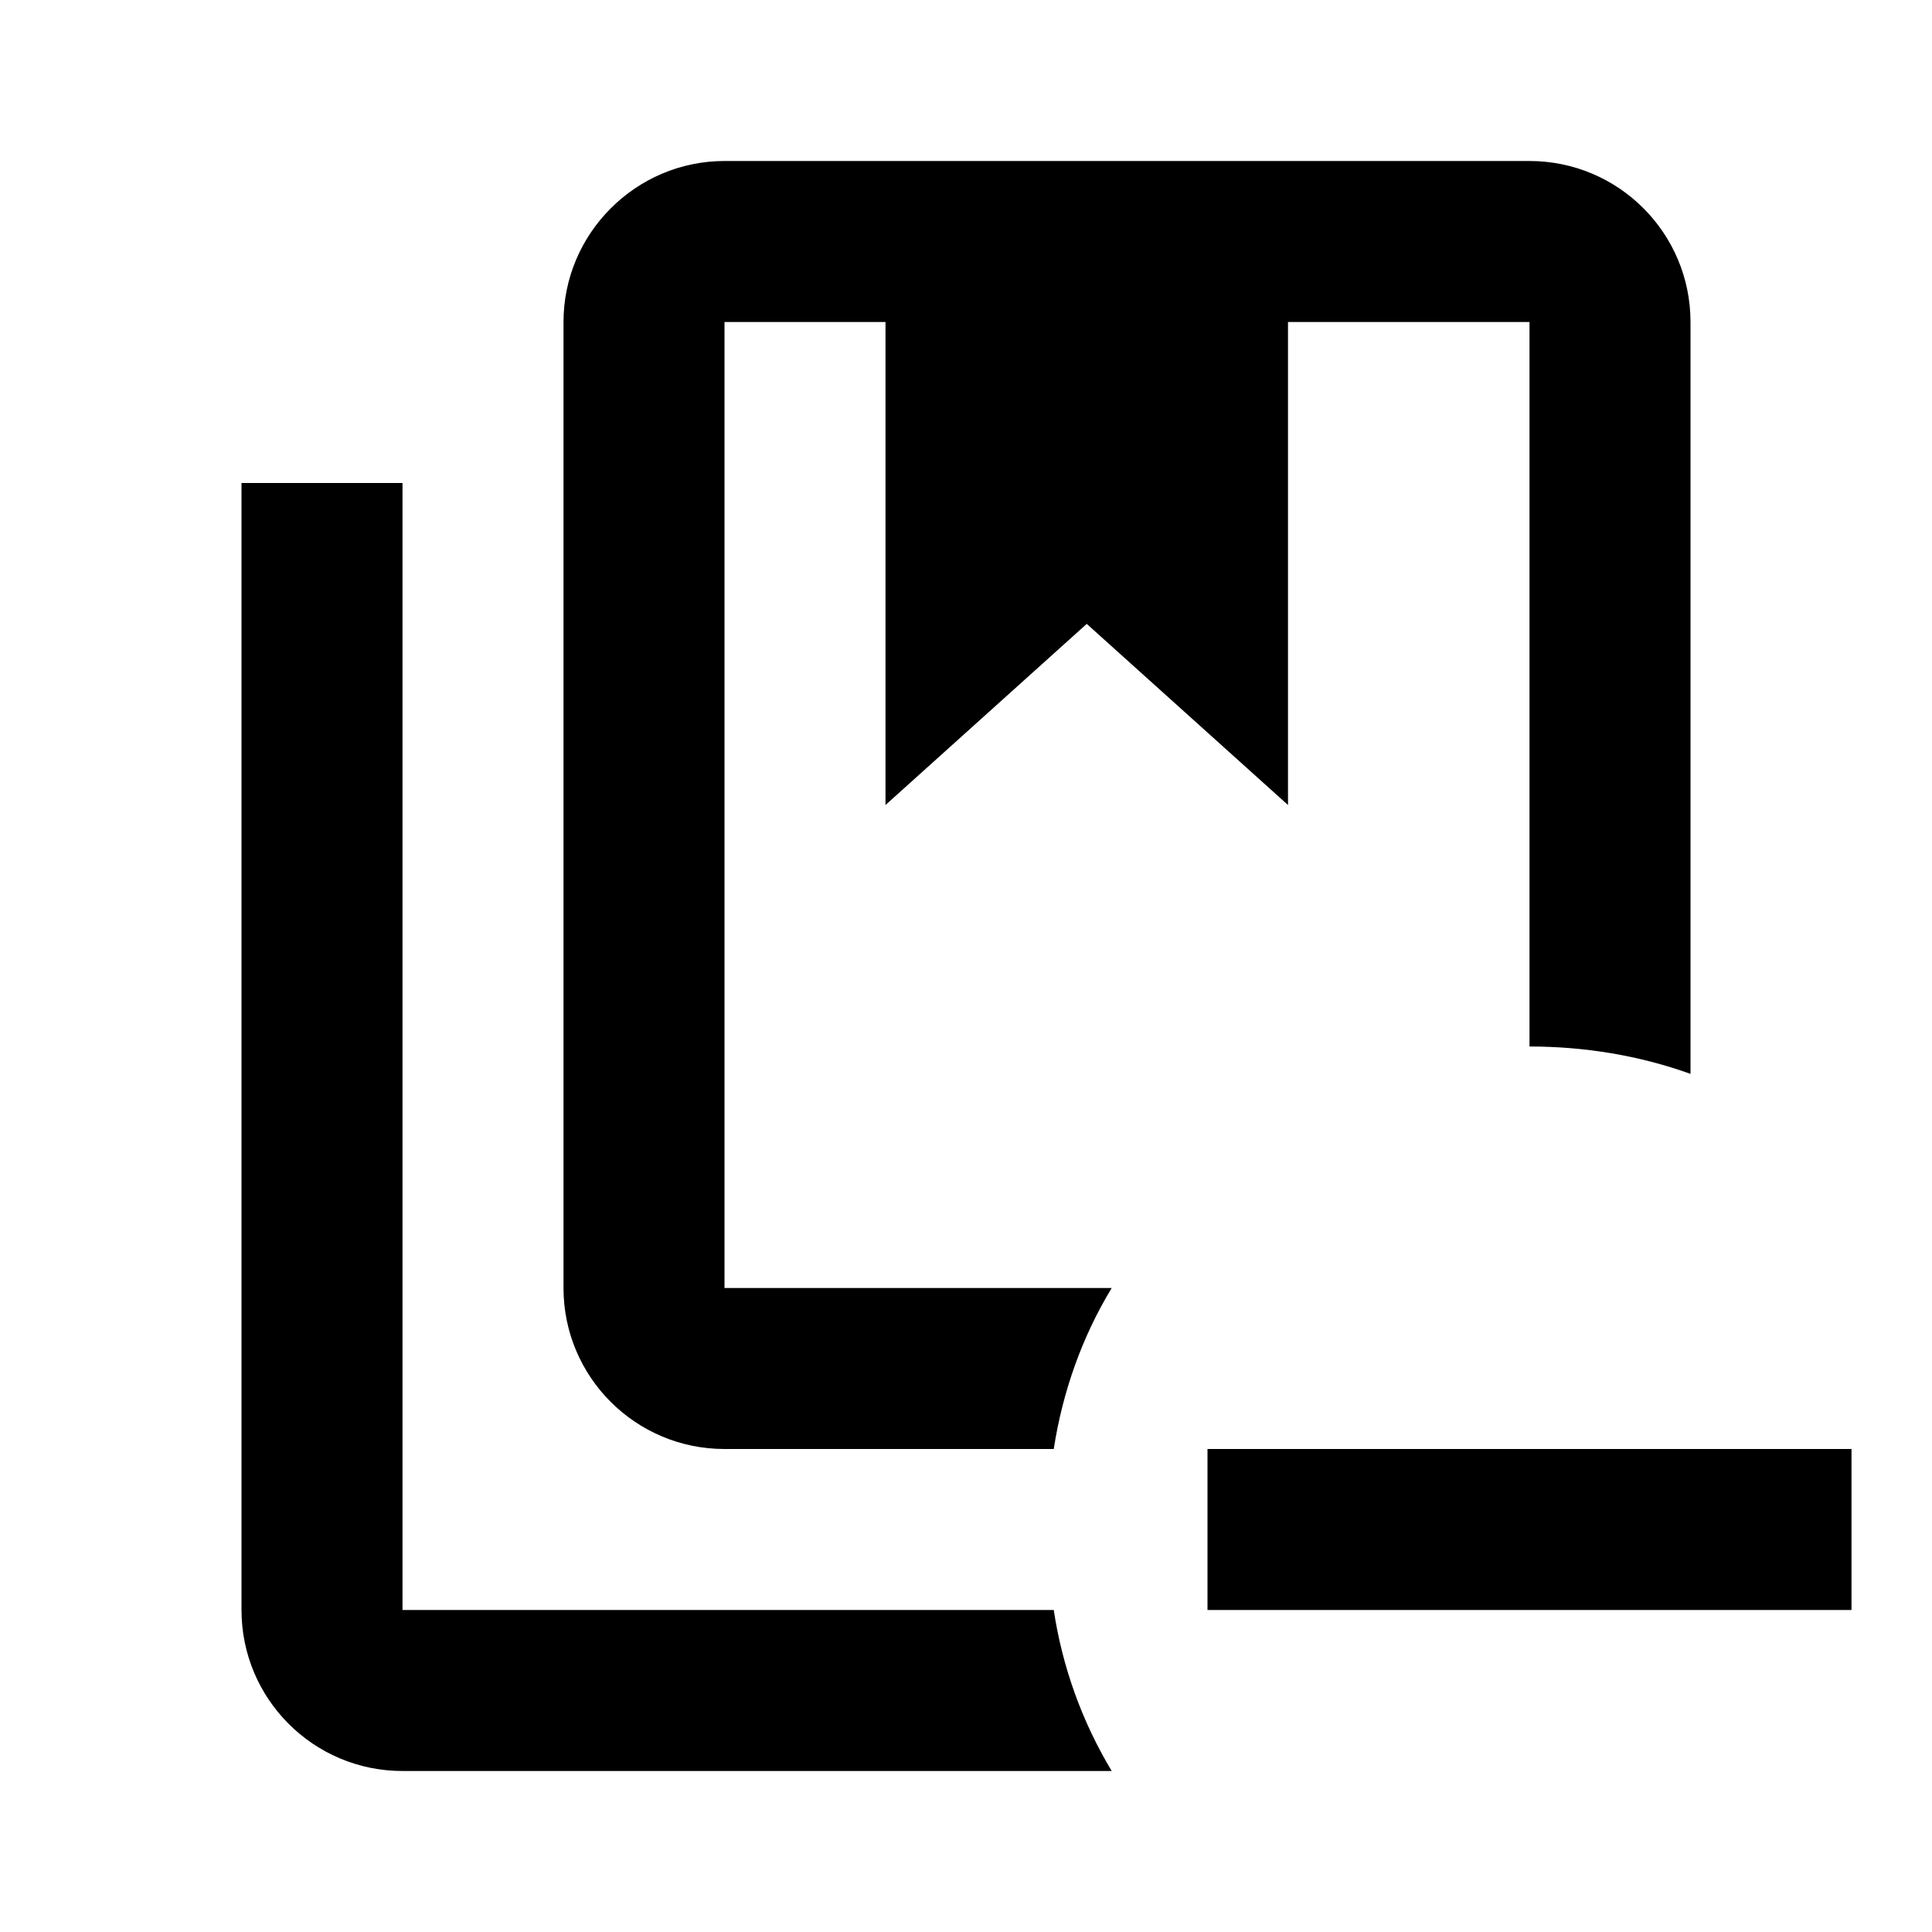
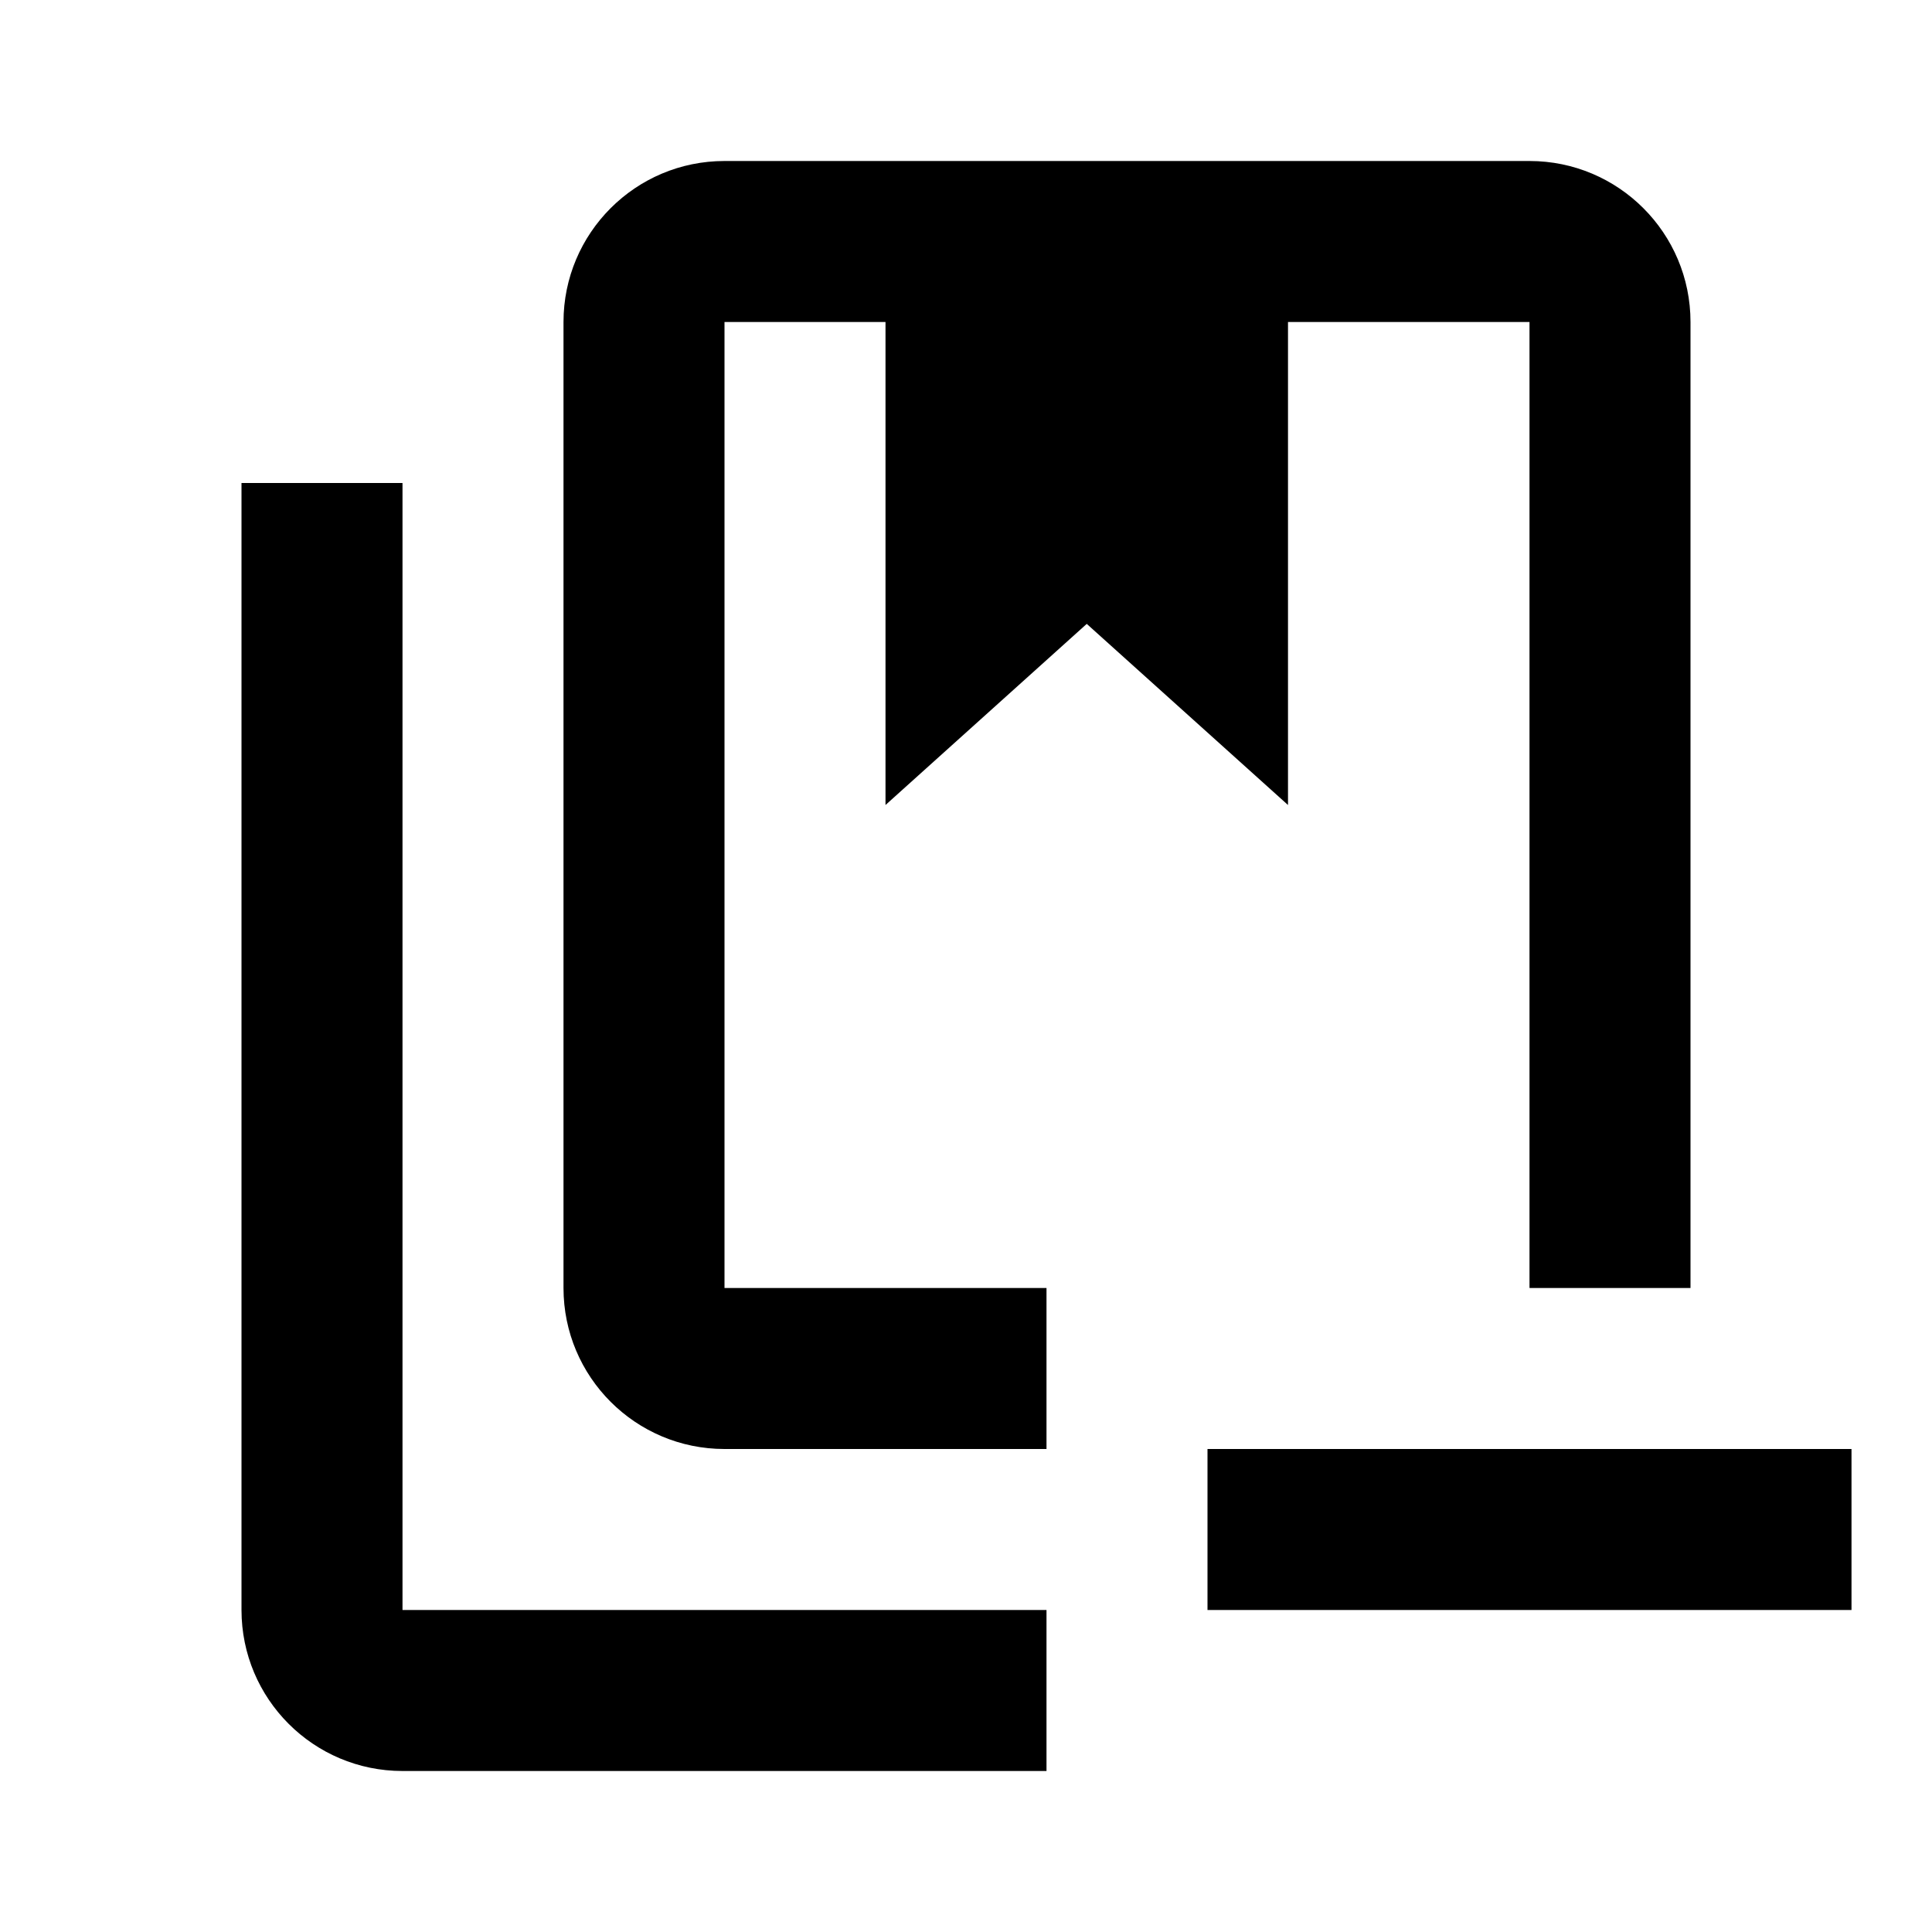
<svg xmlns="http://www.w3.org/2000/svg" viewBox="0 0 24 24">
-   <path d="M13.09 20H5V6H3v14a2 2 0 002 2h8.81a5.46 5.46 0 01-.72-2M19 2H9c-1.1 0-2 .9-2 2v12a2 2 0 002 2h4.09c.11-.71.35-1.39.72-2H9V4h2v6l2.5-2.25L16 10V4h3v9c.68 0 1.36.11 2 .34V4a2 2 0 00-2-2m4 16v2h-8v-2h8z" />
+   <path d="M5 20V6H3v14a2 2 0 002 2h8v-2m6-18H9a2 2 0 00-2 2v12a2 2 0 002 2h4v-2H9V4h2v6l2.5-2.25L16 10V4h3v12h2V4a2 2 0 00-2-2m4 18h-8v-2h8z" />
</svg>
